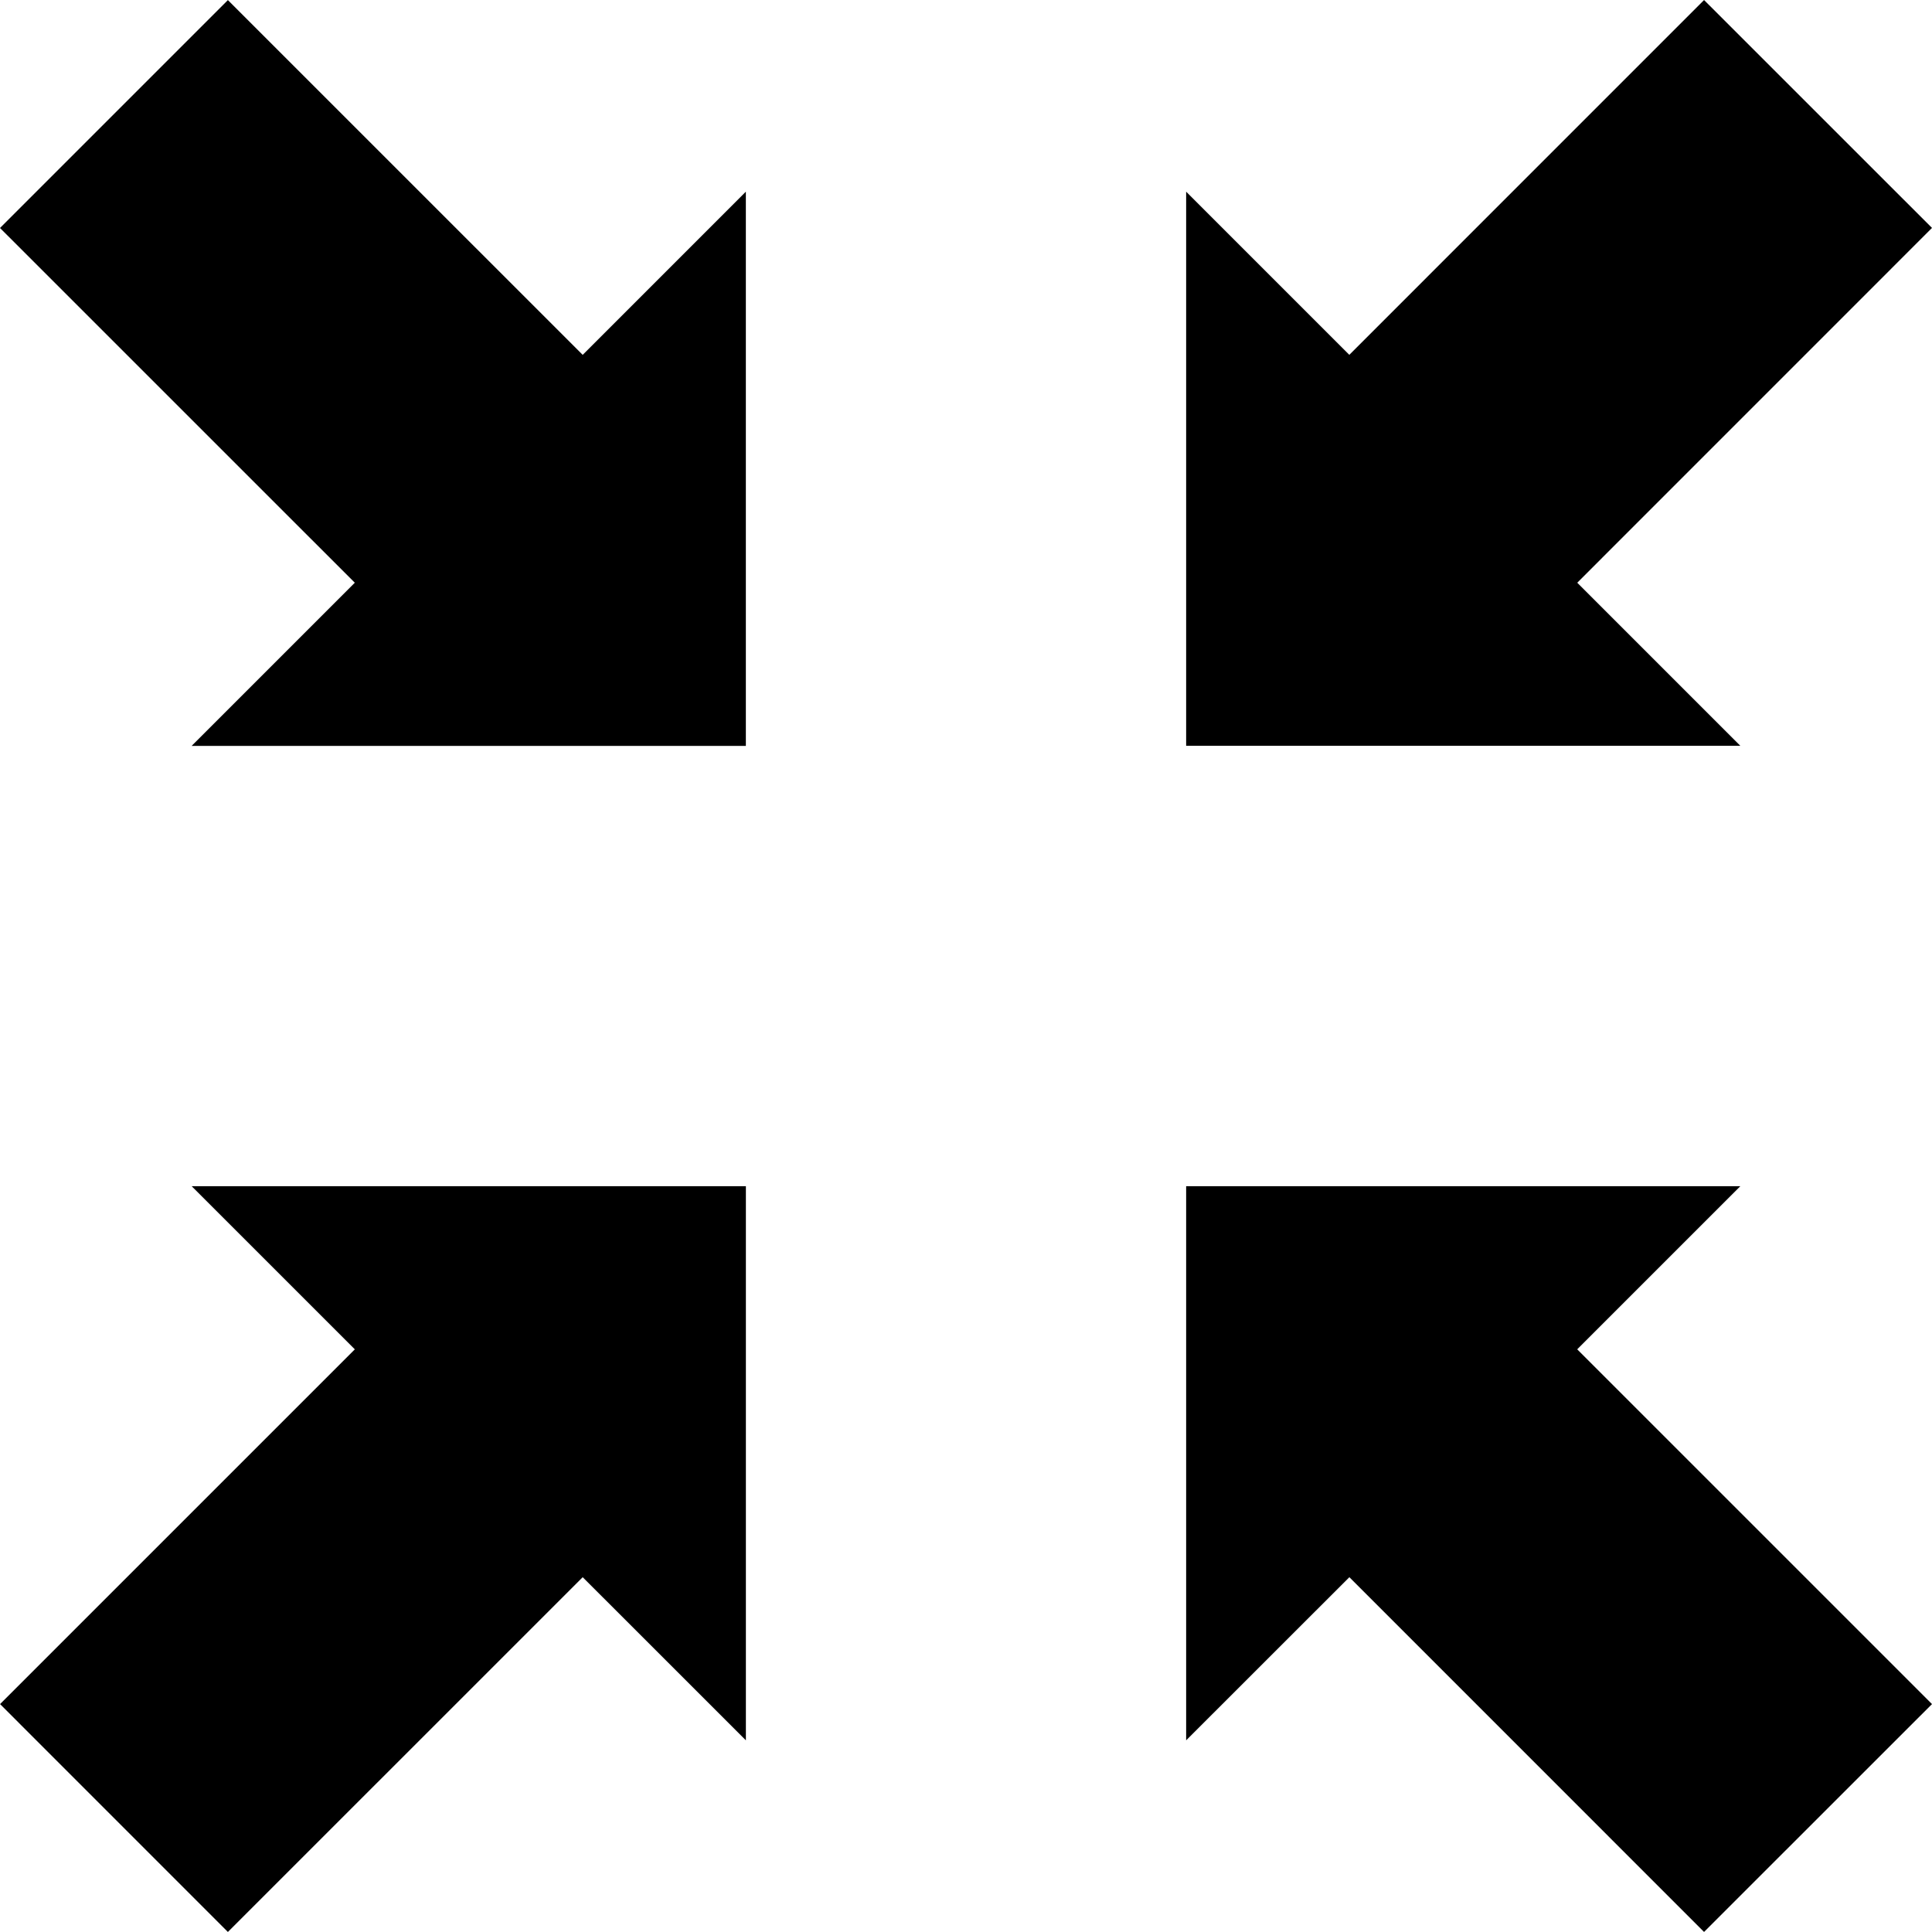
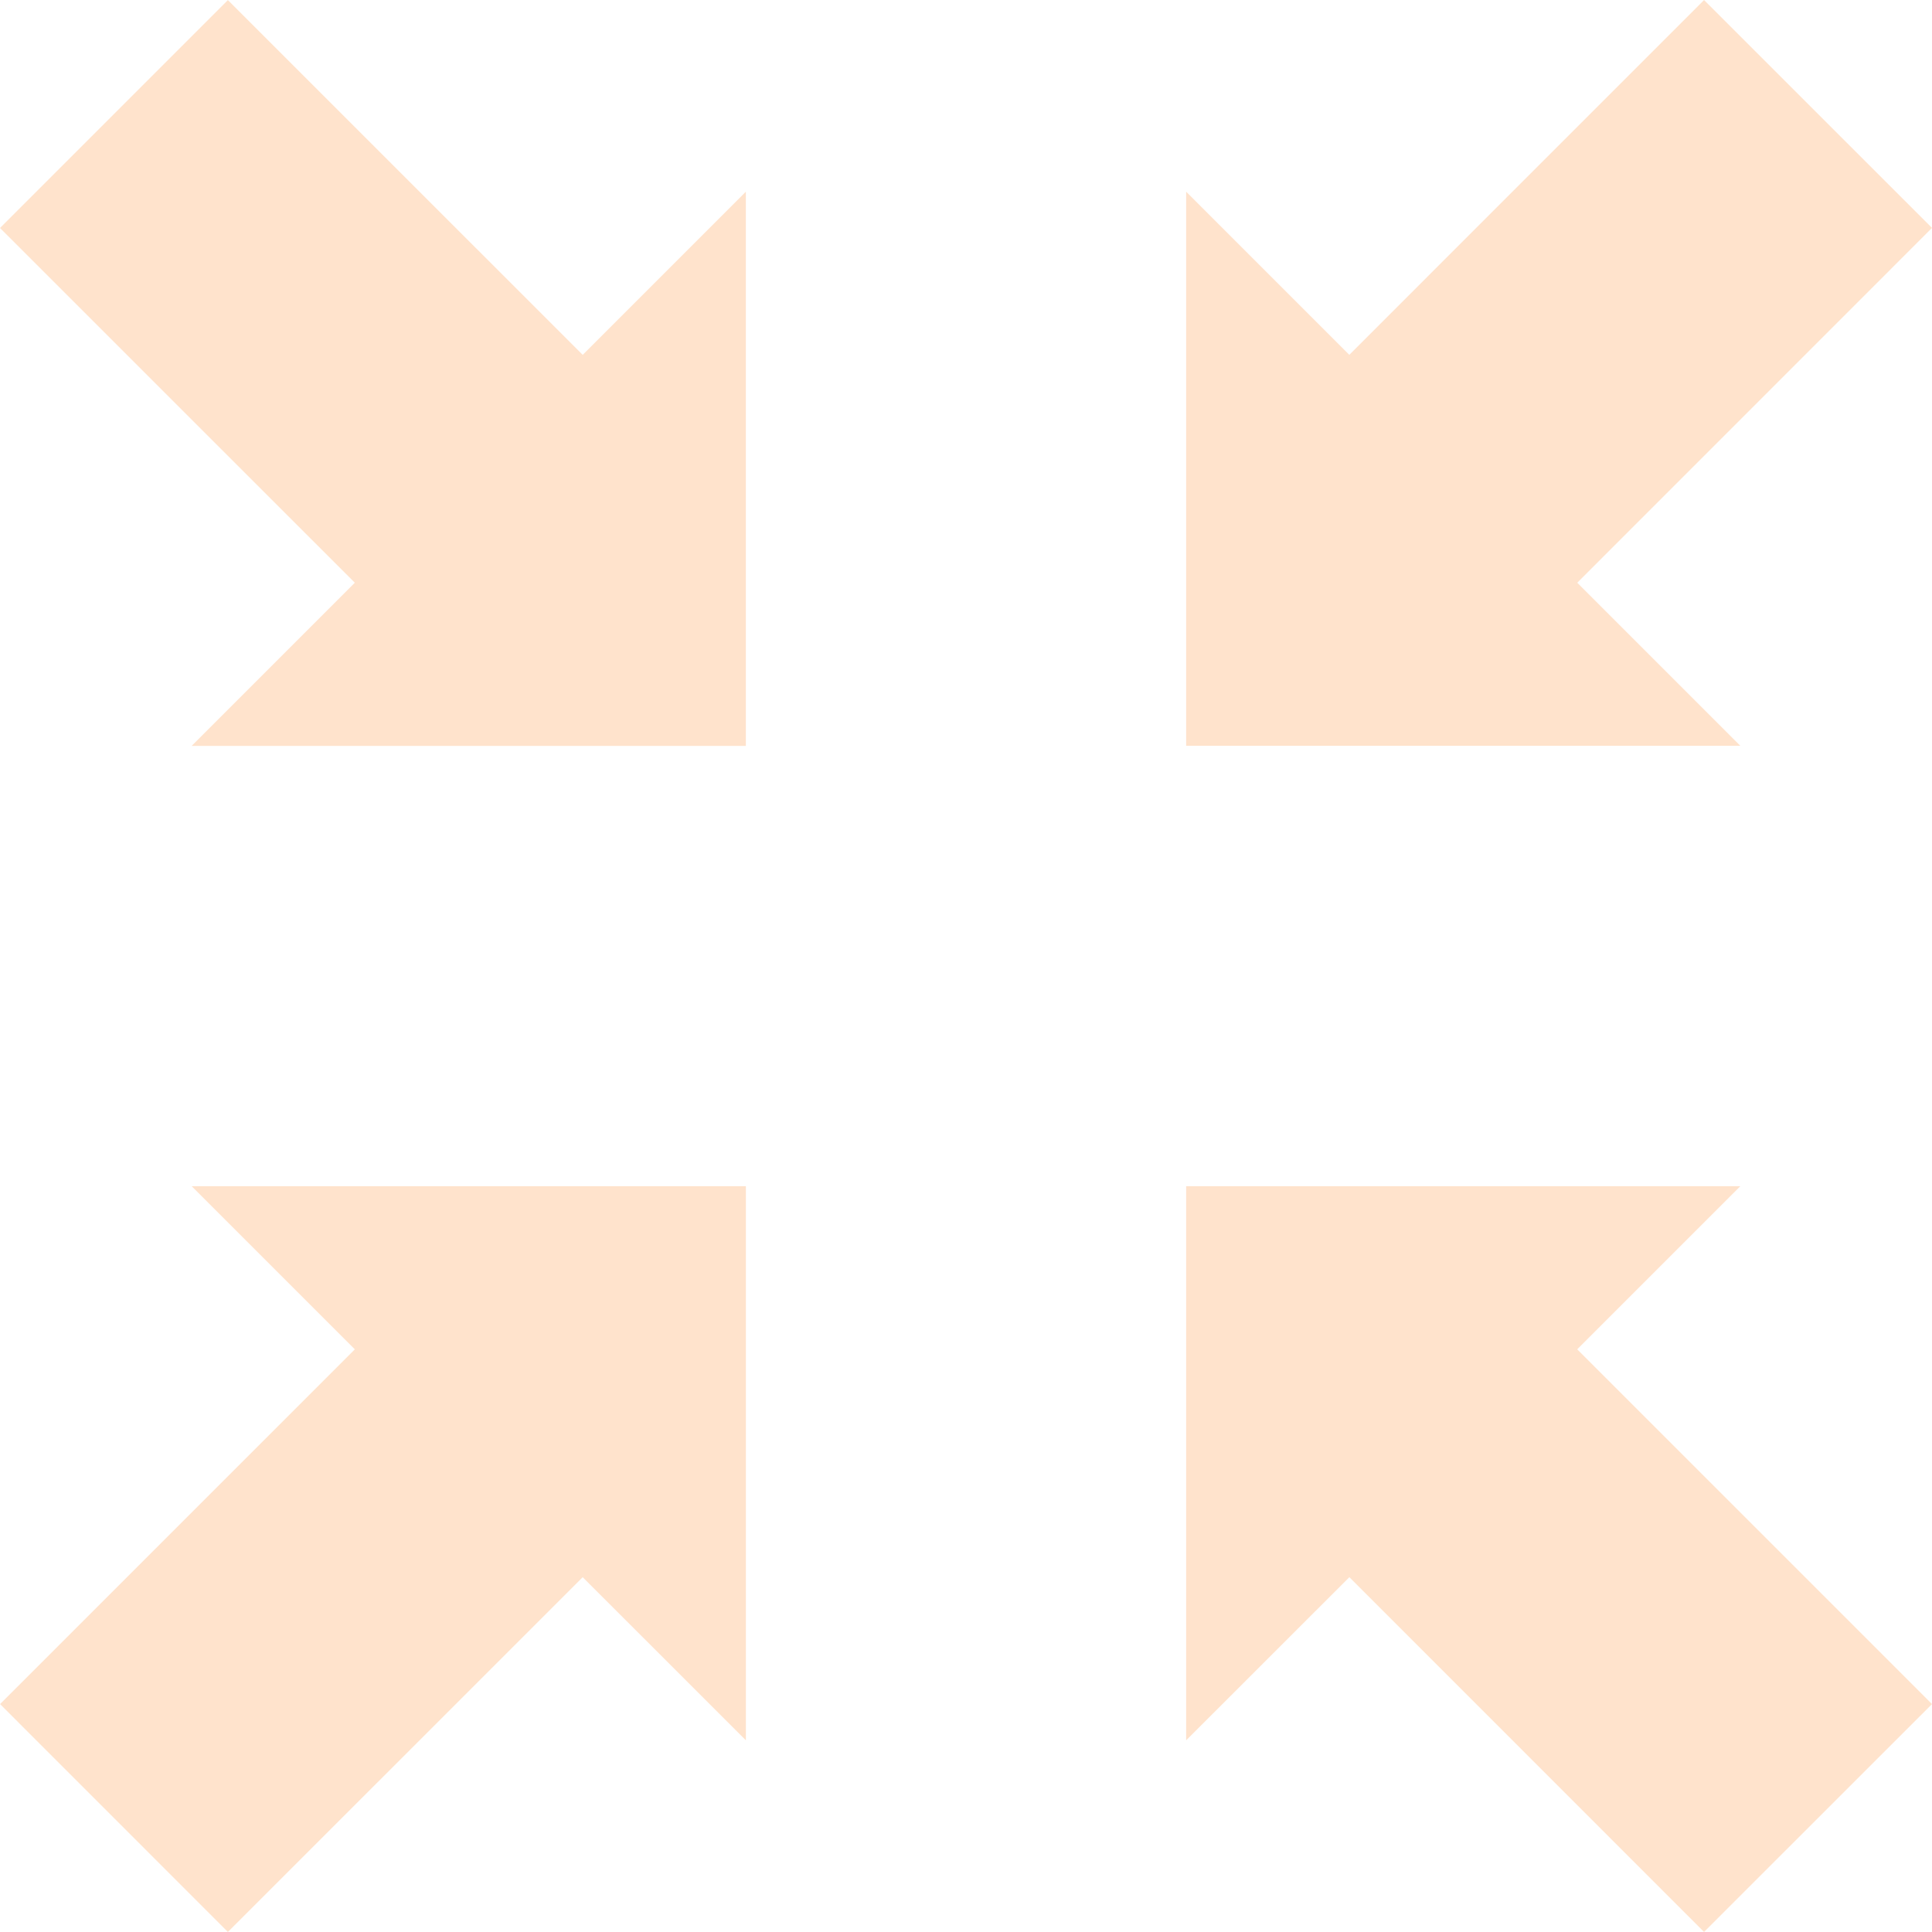
<svg xmlns="http://www.w3.org/2000/svg" version="1.1" id="_x32_" x="0px" y="0px" viewBox="0 0 512 512" style="width: 16px; height: 16px; opacity: 1;" xml:space="preserve">
  <style type="text/css">
	.st0{fill:#4B4B4B;}
</style>
  <g>
-     <polygon class="st0" points="461.212,314.349 314.342,314.349 314.342,461.205 357.596,417.973 451.591,511.985 512,451.599    417.973,357.581  " style="fill: rgb(0, 0, 0);" />
-     <polygon class="st0" points="50.788,197.667 197.659,197.667 197.659,50.797 154.42,94.043 60.394,0.025 0,60.417 94.027,154.428     " style="fill: rgb(0, 0, 0);" />
-     <polygon class="st0" points="94.035,357.588 0.016,451.599 60.394,511.992 154.42,417.973 197.668,461.205 197.668,314.349    50.788,314.349  " style="fill: rgb(0, 0, 0);" />
-     <polygon class="st0" points="417.99,154.428 512,60.401 451.591,0.008 357.58,94.035 314.342,50.797 314.342,197.651    461.212,197.651  " style="fill: rgb(0, 0, 0);" />
+     <polygon class="st0" points="461.212,314.349 314.342,314.349 314.342,461.205 357.596,417.973 451.591,511.985 512,451.599    417.973,357.581  " style="fill: #ffe3cc;" />
+     <polygon class="st0" points="50.788,197.667 197.659,197.667 197.659,50.797 154.42,94.043 60.394,0.025 0,60.417 94.027,154.428     " style="fill: #ffe3cc;" />
+     <polygon class="st0" points="94.035,357.588 0.016,451.599 60.394,511.992 154.42,417.973 197.668,461.205 197.668,314.349    50.788,314.349  " style="fill: #ffe3cc;" />
+     <polygon class="st0" points="417.99,154.428 512,60.401 451.591,0.008 357.58,94.035 314.342,50.797 314.342,197.651    461.212,197.651  " style="fill: #ffe3cc;" />
  </g>
</svg>
